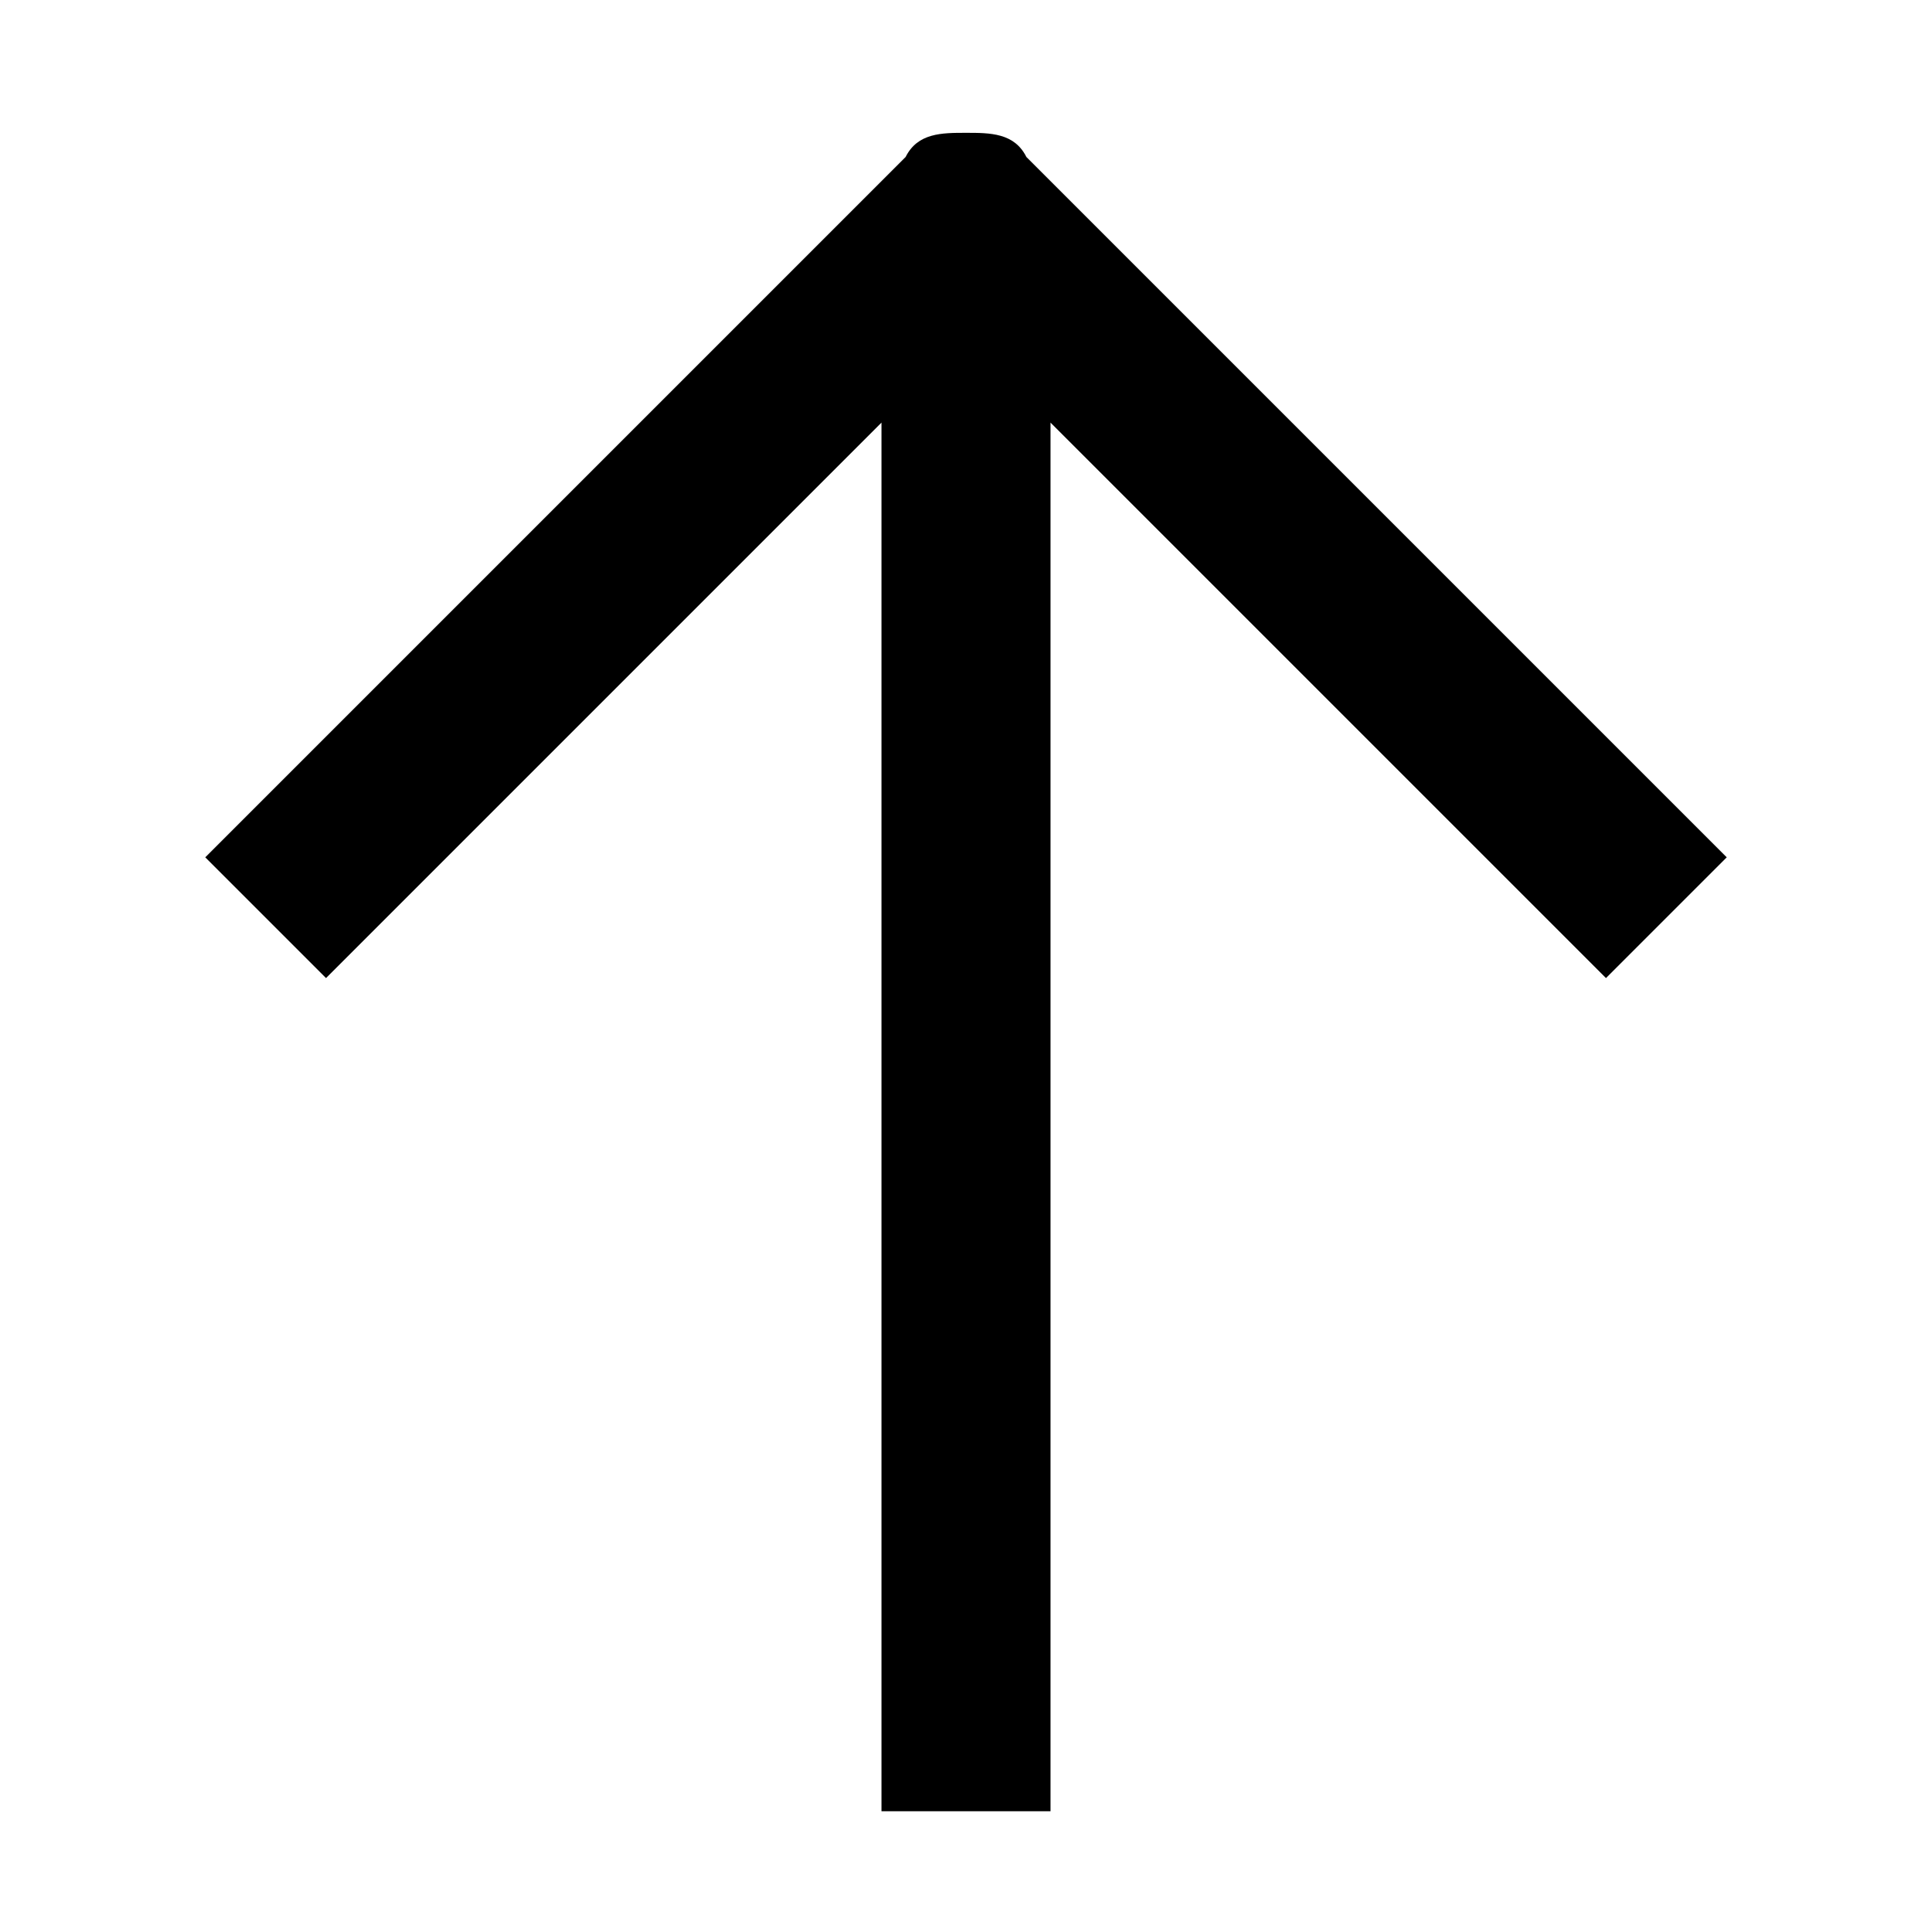
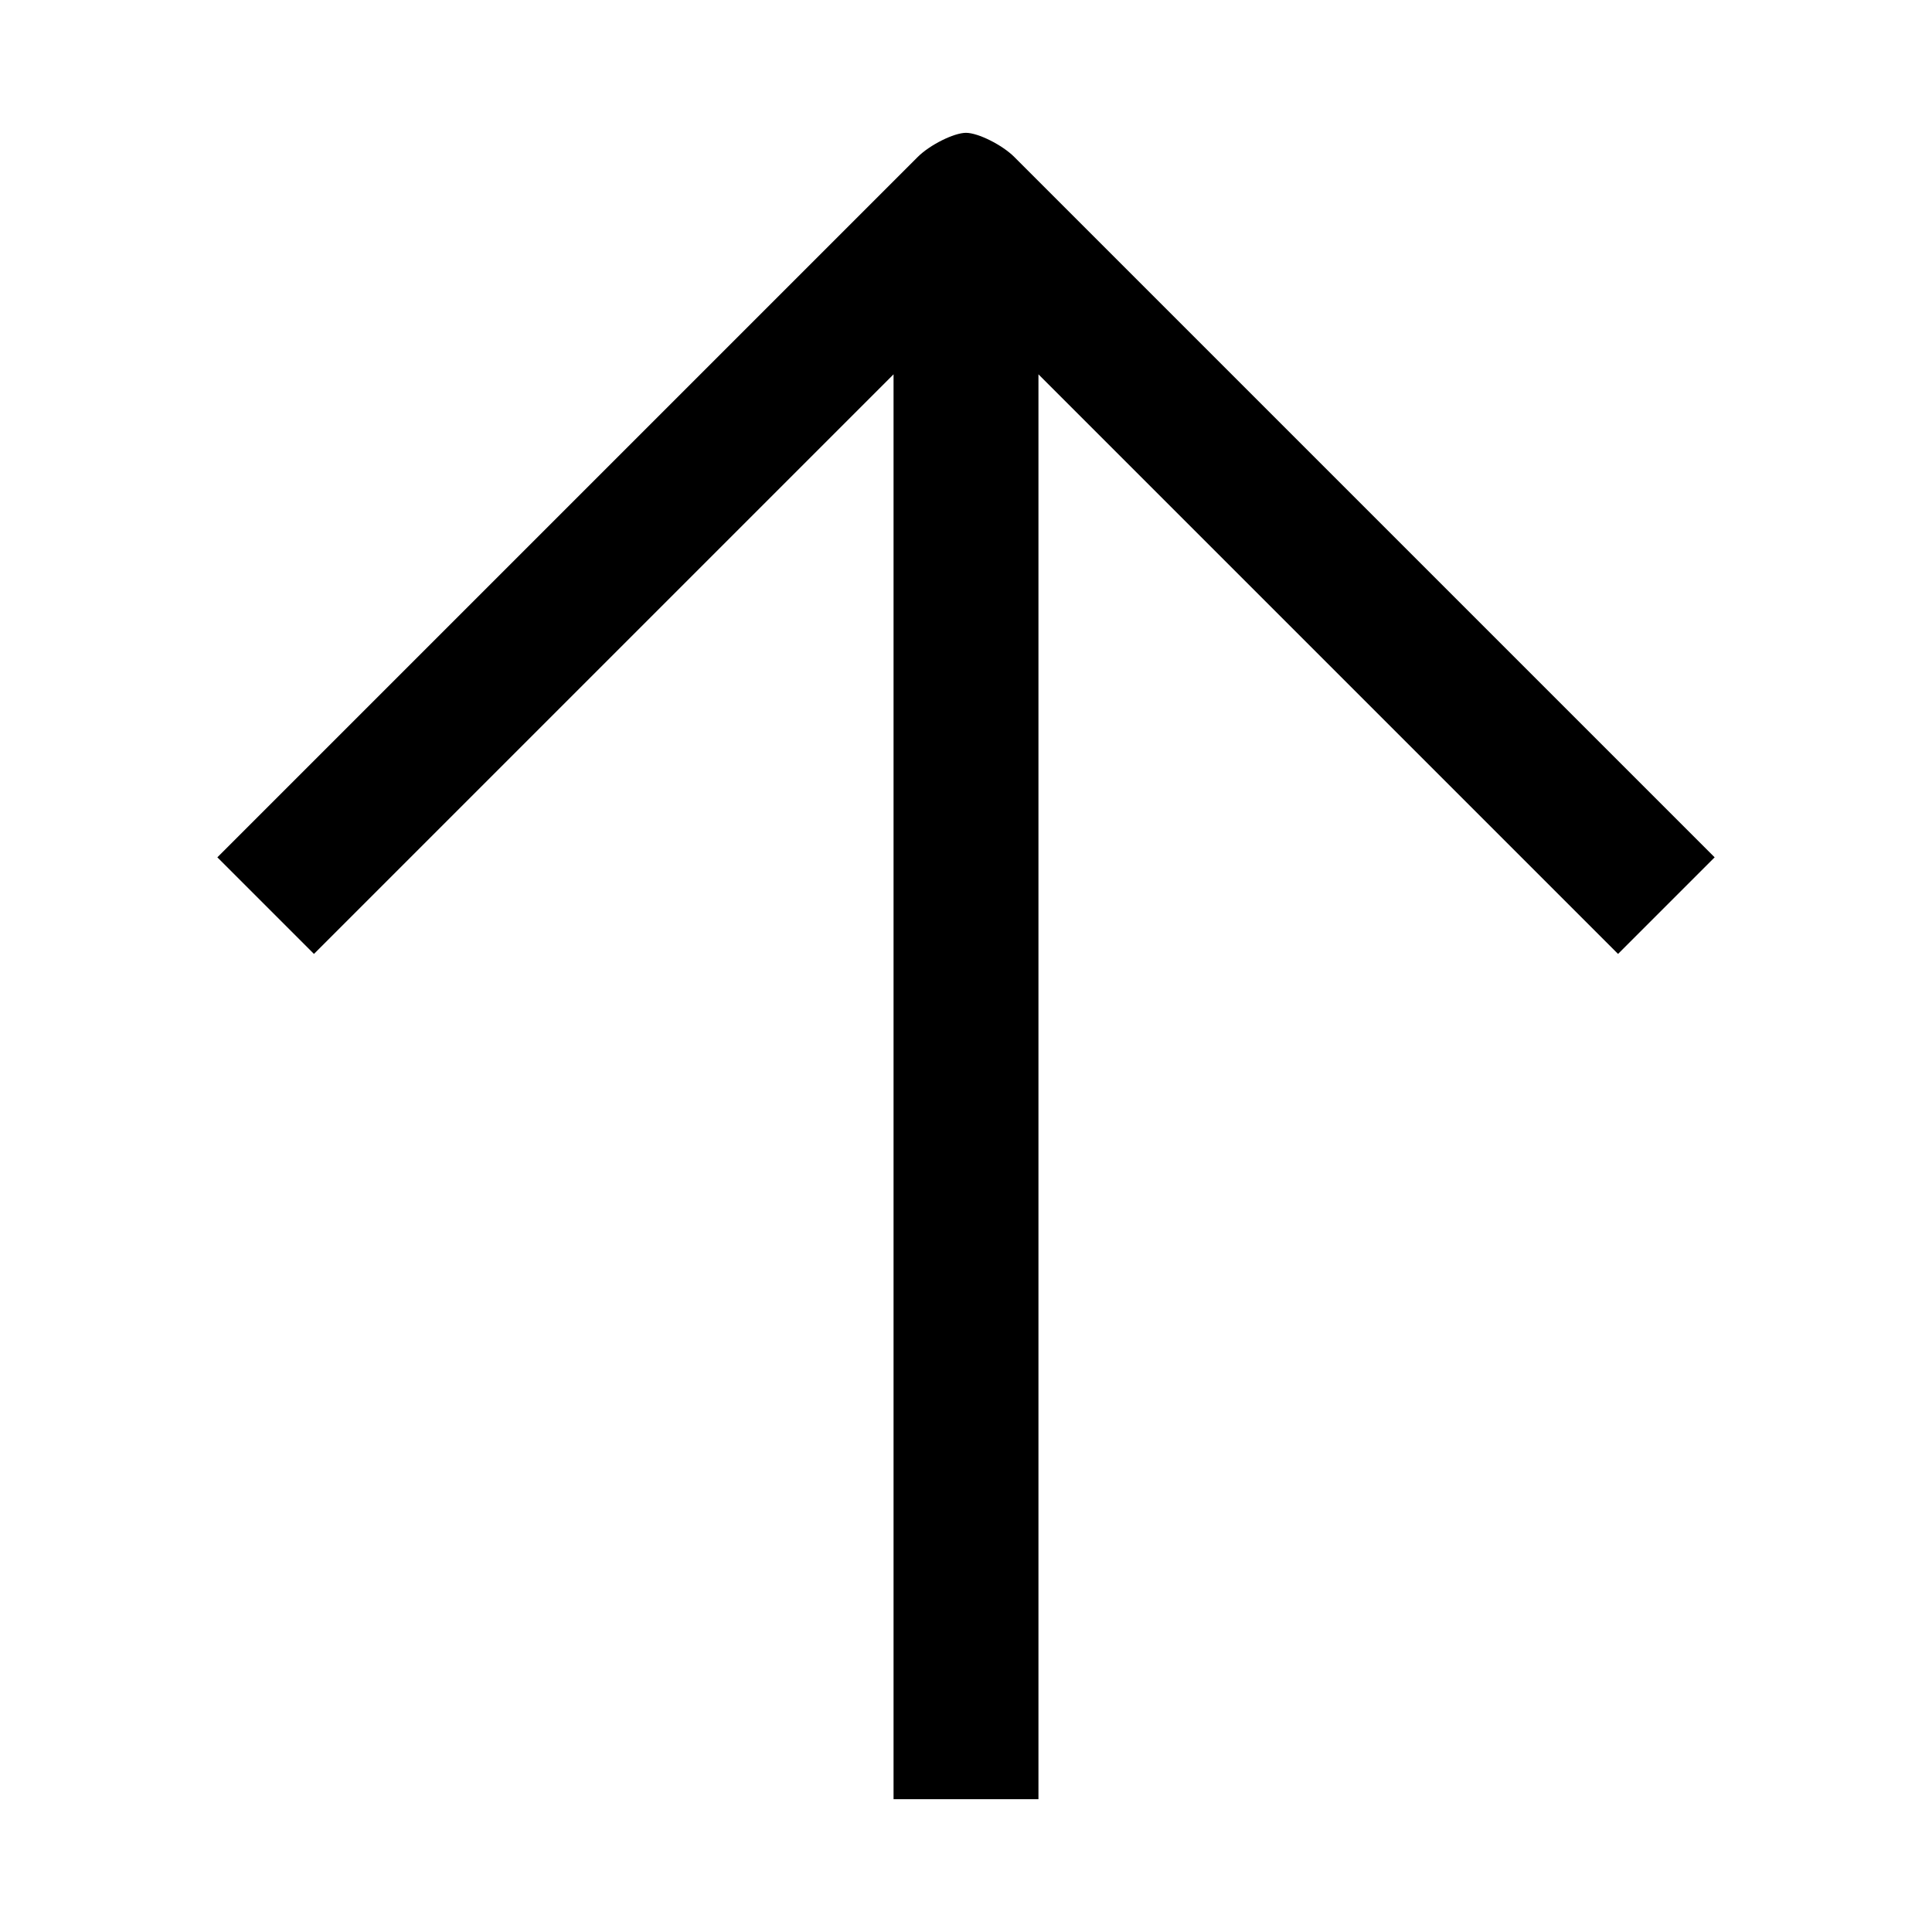
<svg xmlns="http://www.w3.org/2000/svg" version="1.1" id="Layer_1" x="0px" y="0px" viewBox="0 0 16 16" style="enable-background:new 0 0 16 16;" xml:space="preserve">
-   <path d="M2.7,8.1l4.6-4.6v11.5h1.4V3.5l4.6,4.6l1-1L8.5,1.3C8.4,1.1,8.2,1.1,8,1.1S7.6,1.1,7.5,1.3L1.7,7.1L2.7,8.1z" />
+   <path d="M2.6,7.9l4.8-4.8v11.8h1.2V3.1l4.8,4.8l0.8-0.8L8.4,1.3C8.3,1.2,8.1,1.1,8,1.1c-0.1,0-0.3,0.1-0.4,0.2L1.8,7.1L2.6,7.9z" />
</svg>
